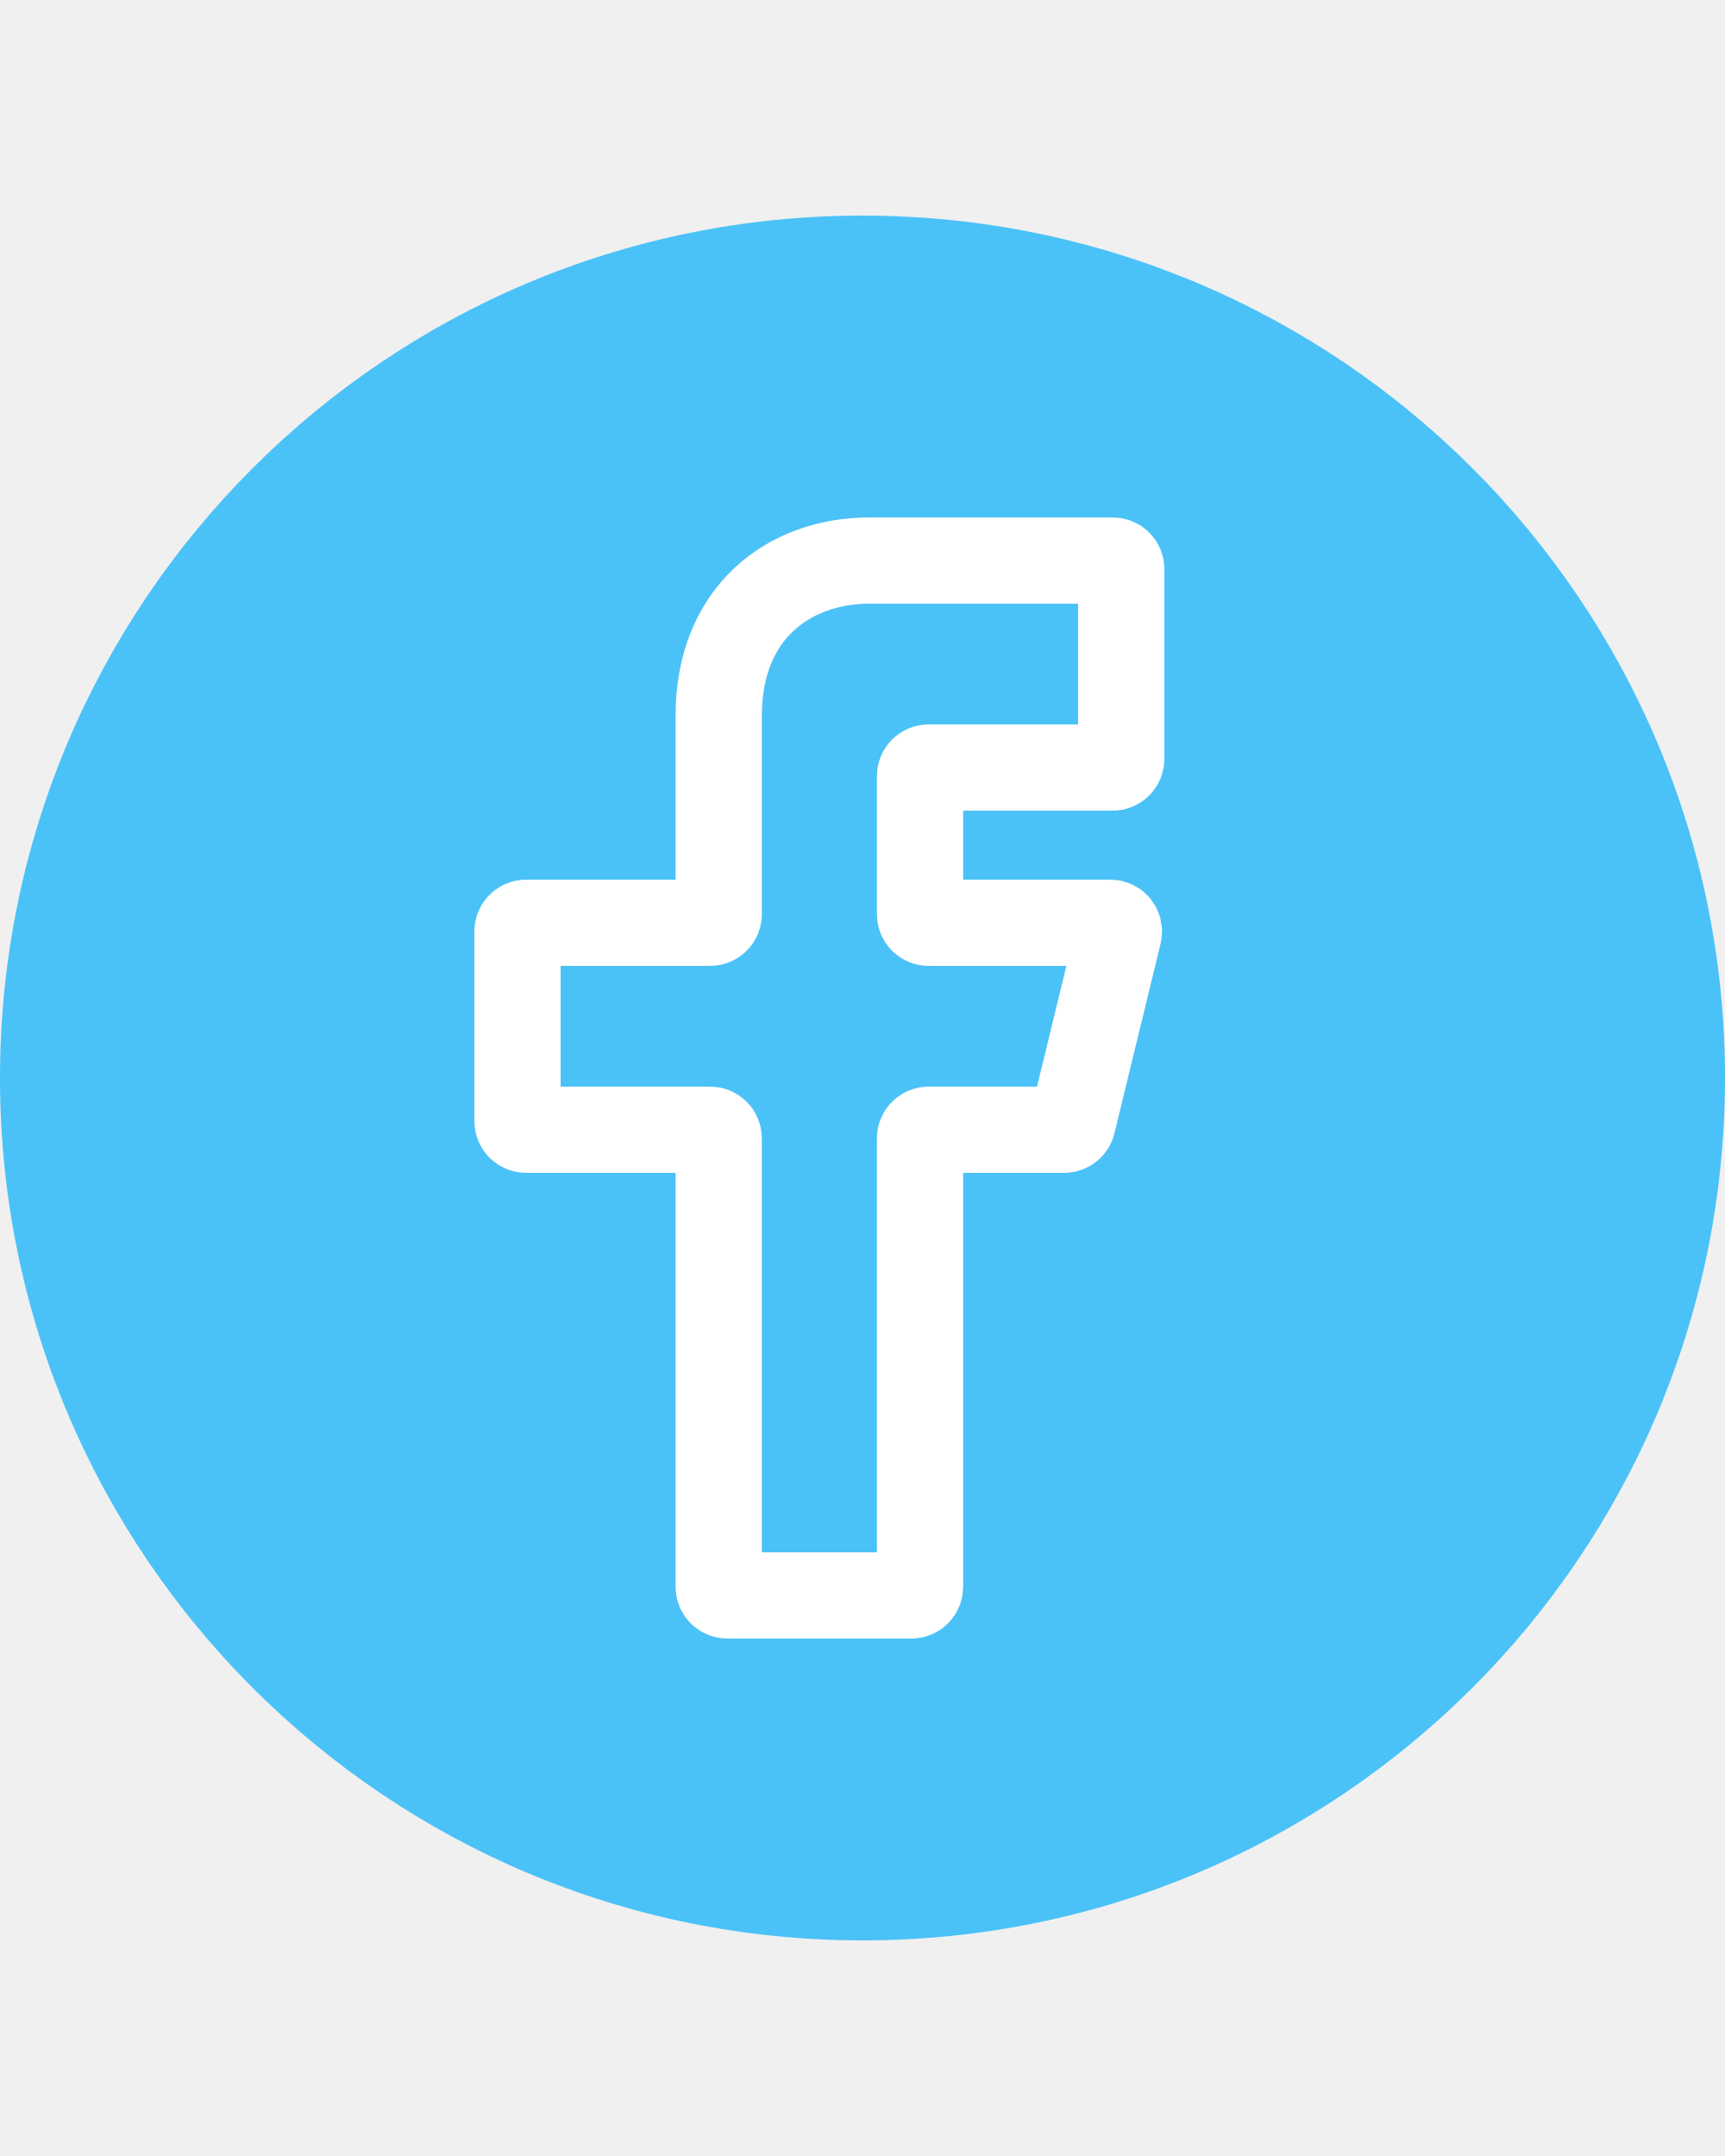
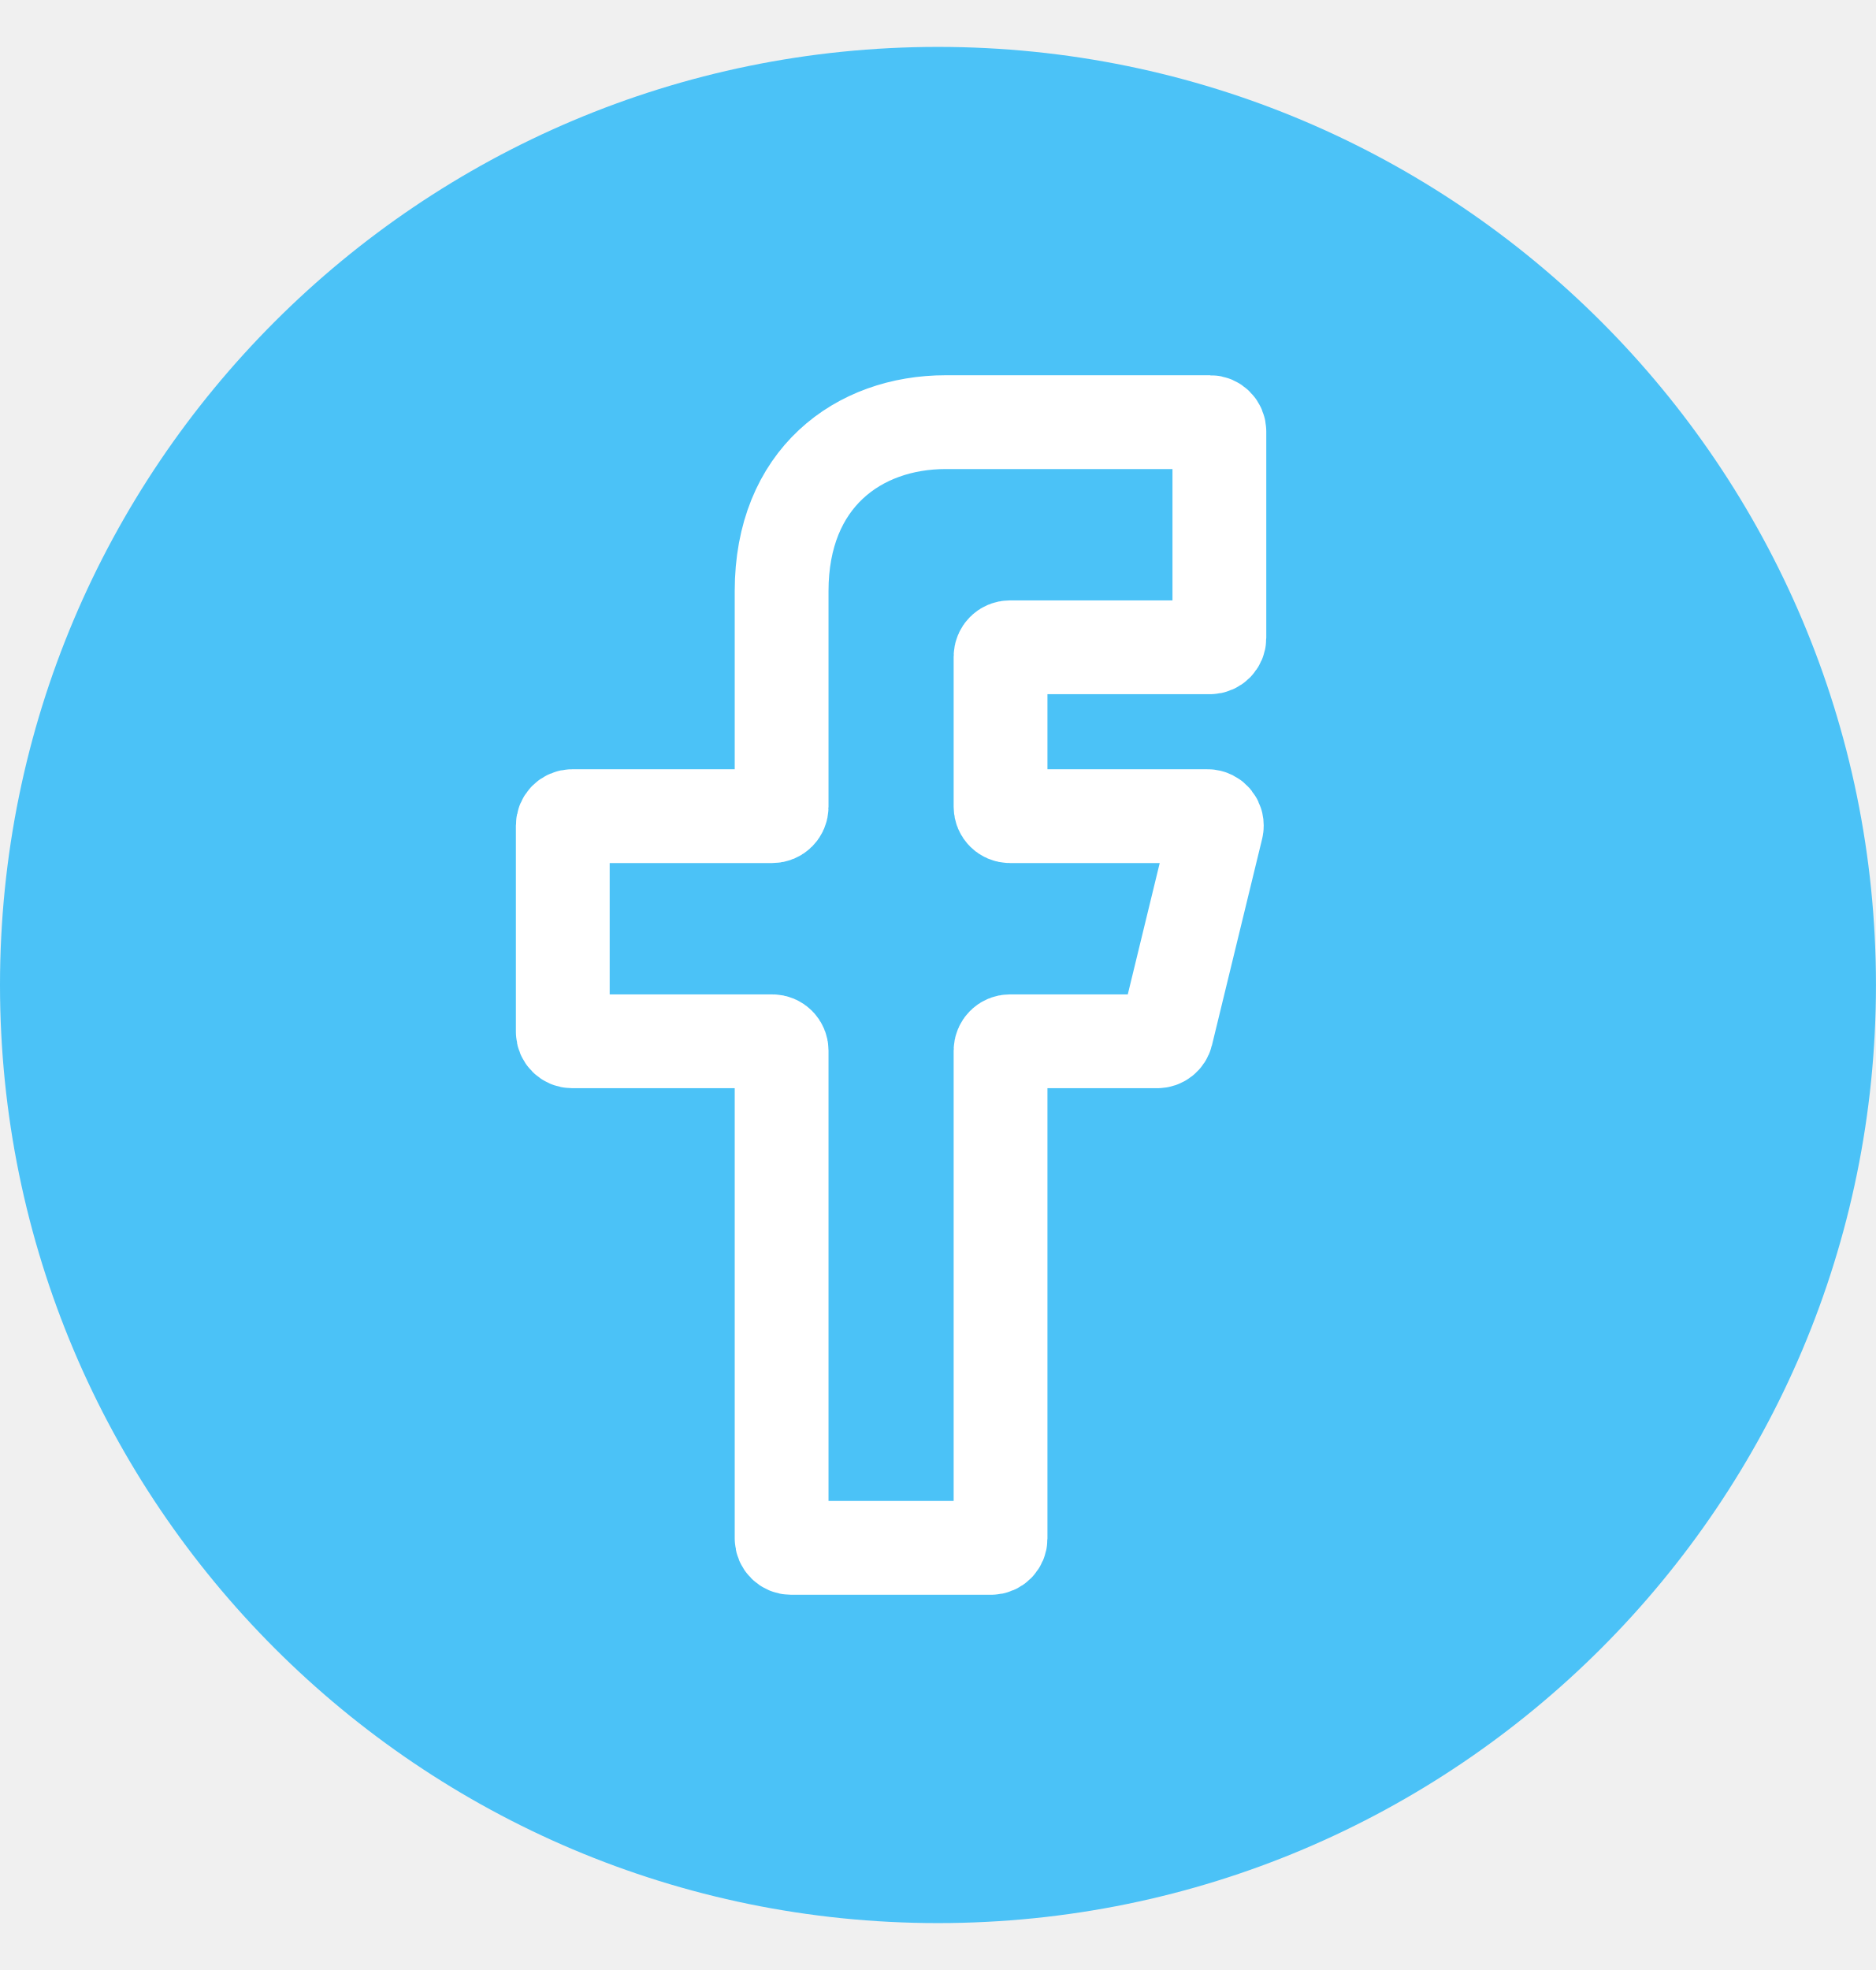
- <svg xmlns="http://www.w3.org/2000/svg" width="20" height="25" viewBox="0 0 20 25" fill="none">
+ <svg xmlns="http://www.w3.org/2000/svg" width="20" height="21" viewBox="0 2 20 21" fill="none">
  <rect y="2.5" width="20" height="20" rx="10" fill="#4BC2F7" />
  <path d="M13 8.8V6.6C13 6.545 12.956 6.5 12.901 6.5H10.083C9.15 6.5 8.333 7.1 8.333 8.3V10.6C8.333 10.655 8.289 10.7 8.233 10.7H6.1C6.045 10.7 6 10.745 6 10.8V13C6 13.055 6.045 13.1 6.1 13.1H8.233C8.289 13.1 8.333 13.145 8.333 13.2V18.4C8.333 18.455 8.378 18.5 8.433 18.5H10.567C10.622 18.5 10.667 18.455 10.667 18.4V13.2C10.667 13.145 10.711 13.1 10.767 13.1H12.338C12.384 13.1 12.424 13.068 12.435 13.024L12.97 10.824C12.985 10.761 12.938 10.7 12.873 10.7H10.767C10.711 10.7 10.667 10.655 10.667 10.6V9C10.667 8.945 10.711 8.9 10.767 8.9H12.9C12.955 8.9 13 8.855 13 8.8Z" stroke="white" />
</svg>
